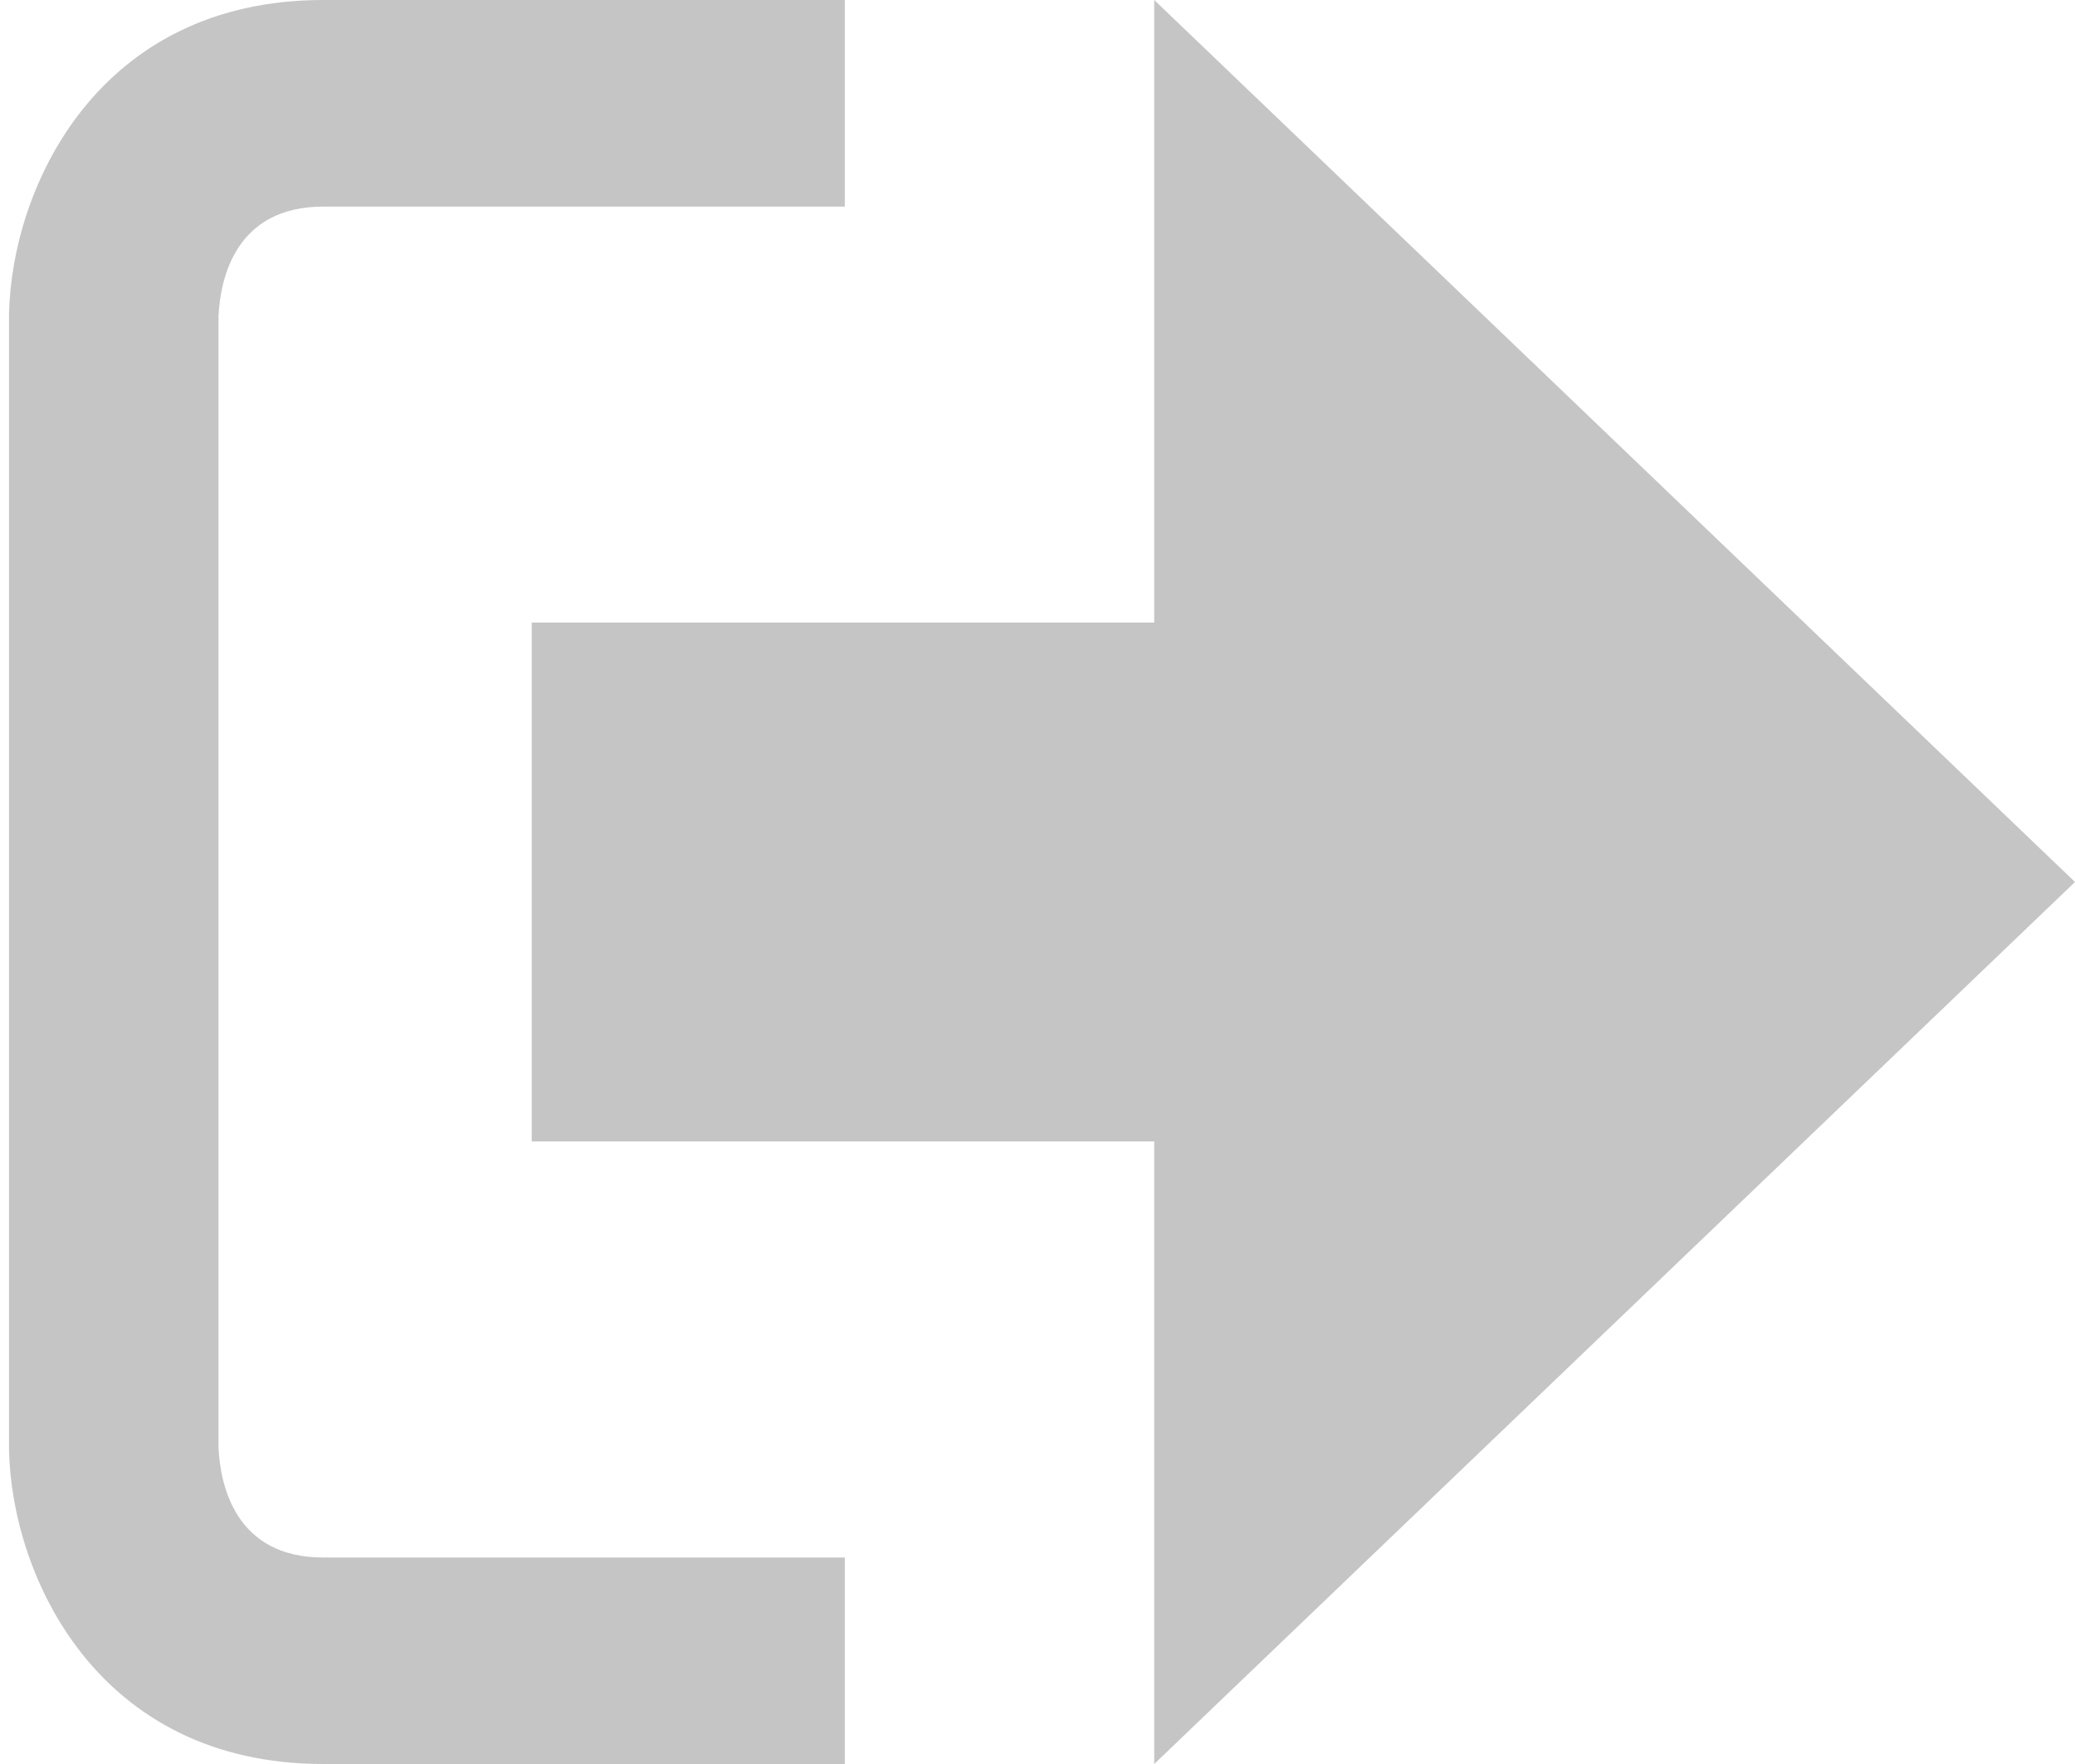
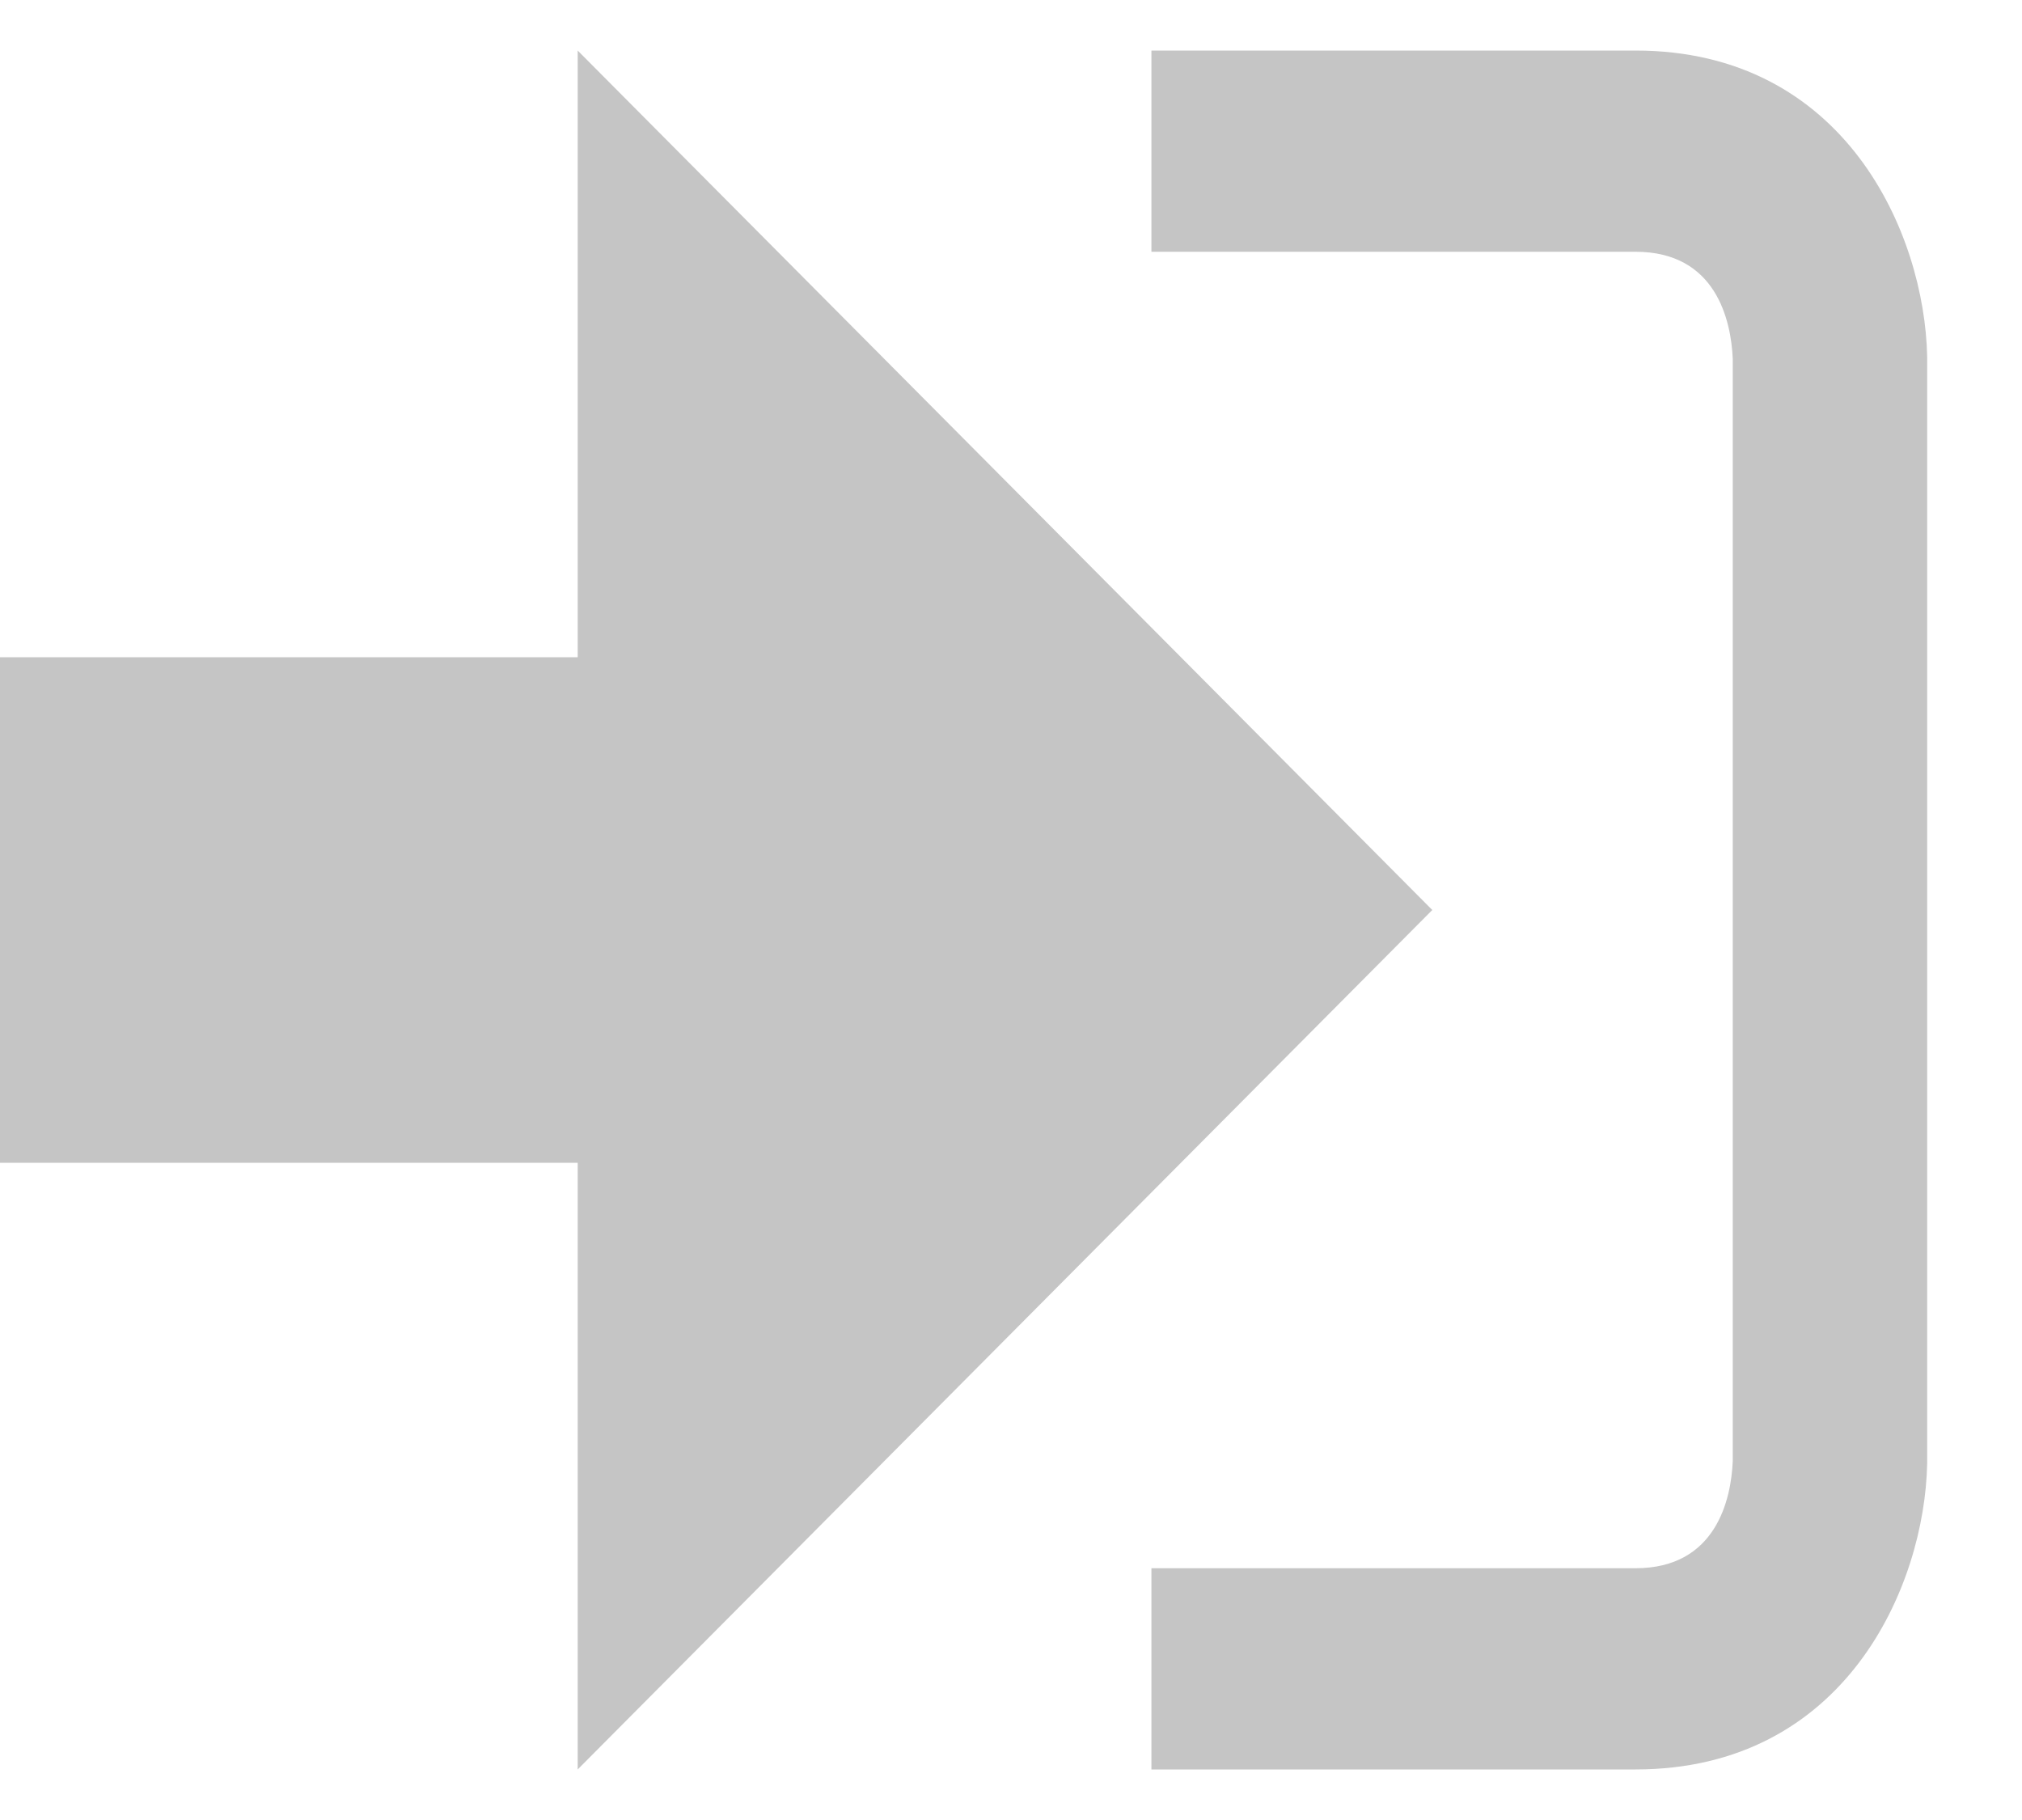
- <svg xmlns="http://www.w3.org/2000/svg" width="20" height="17" viewBox="0 0 20 17" fill="none">
-   <path d="M20 8.5L11.125 0V6H5.125V11H11.125V17L20 8.5Z" fill="#C5C5C5" />
-   <path d="M2.106 13.952V3.048C2.124 2.672 2.277 1.991 3.116 1.991H8.143V0H3.116C0.938 0 0.112 1.81 0.087 3.027V13.973C0.112 15.189 0.938 17 3.116 17H8.143V15.01H3.116C2.277 15.01 2.124 14.327 2.106 13.952Z" fill="#C5C5C5" />
+ <svg xmlns="http://www.w3.org/2000/svg" width="20" height="18" viewBox="0 0 20 18" fill="none">
+   <path d="M14.167 9L5.714 0.5V6.5H0V11.5H5.714V17.5L14.167 9Z" fill="#C5C5C5" />
+   <path d="M16.177 15.51H11.389V17.5H16.177C18.251 17.5 19.038 15.69 19.062 14.474V3.528C19.038 2.311 18.251 0.5 16.177 0.5H11.389V2.49H16.177C16.976 2.49 17.122 3.171 17.139 3.547V14.451C17.123 14.827 16.976 15.51 16.177 15.51Z" fill="#C5C5C5" />
</svg>
